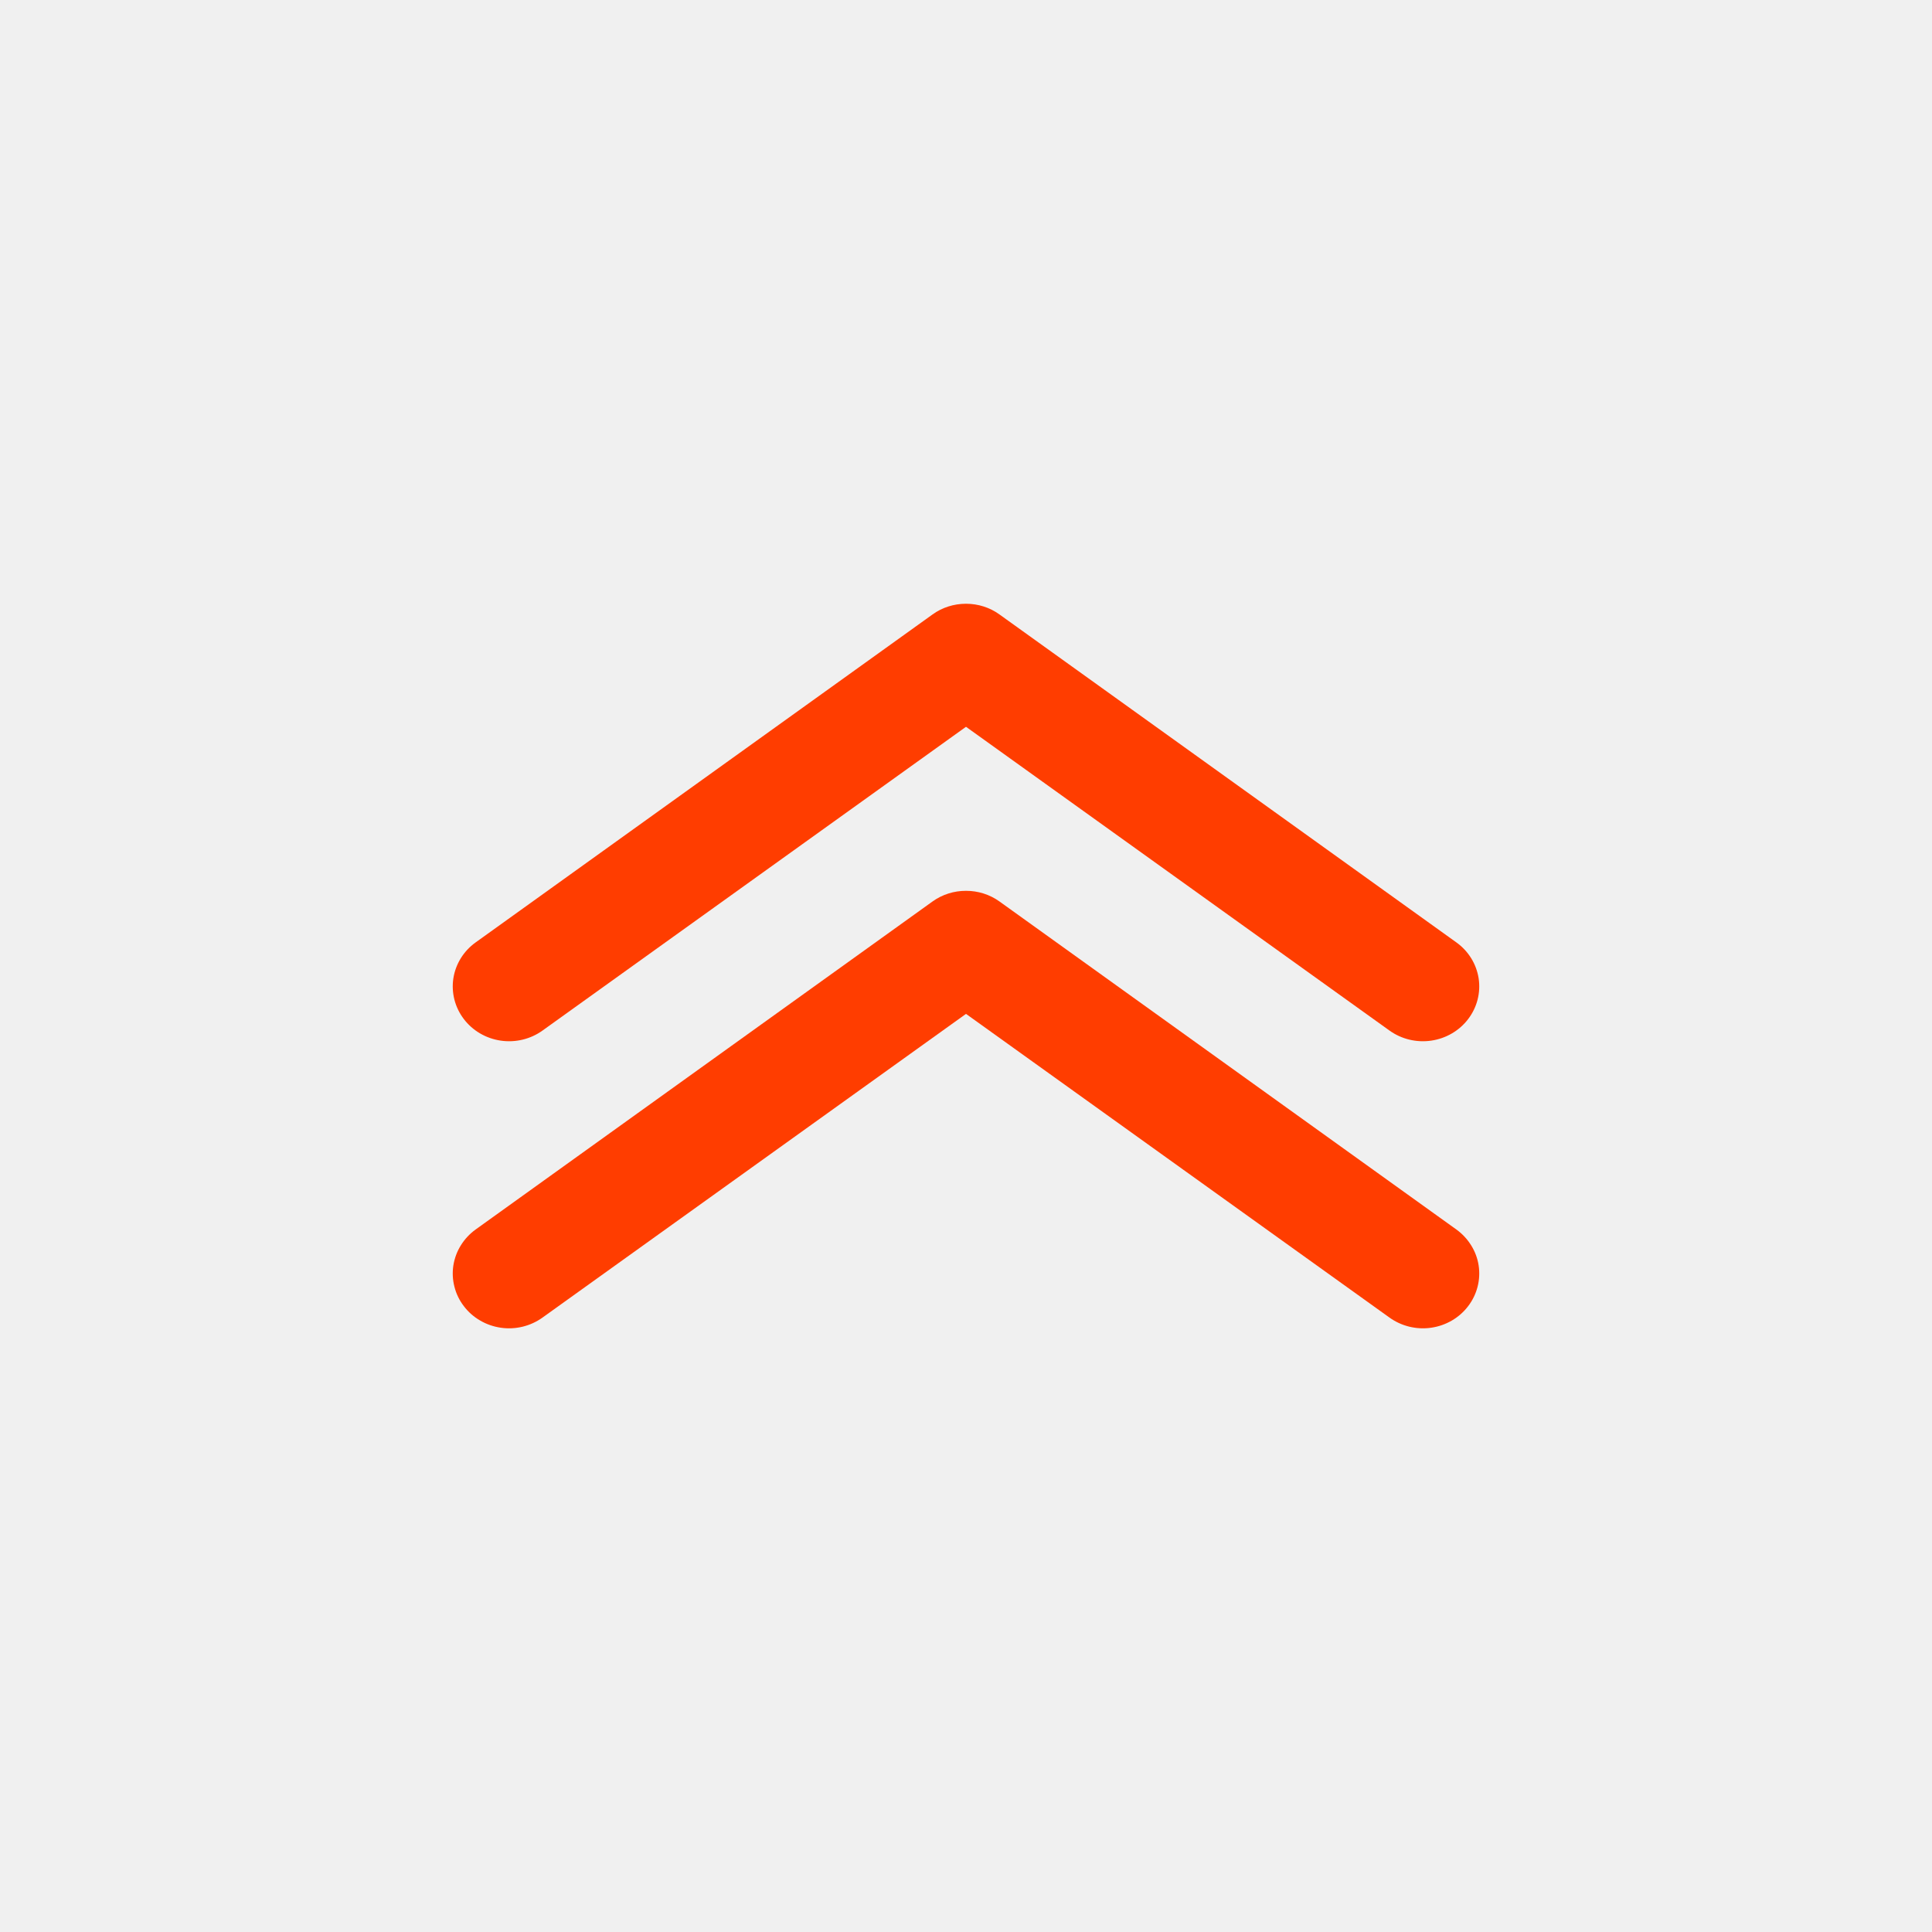
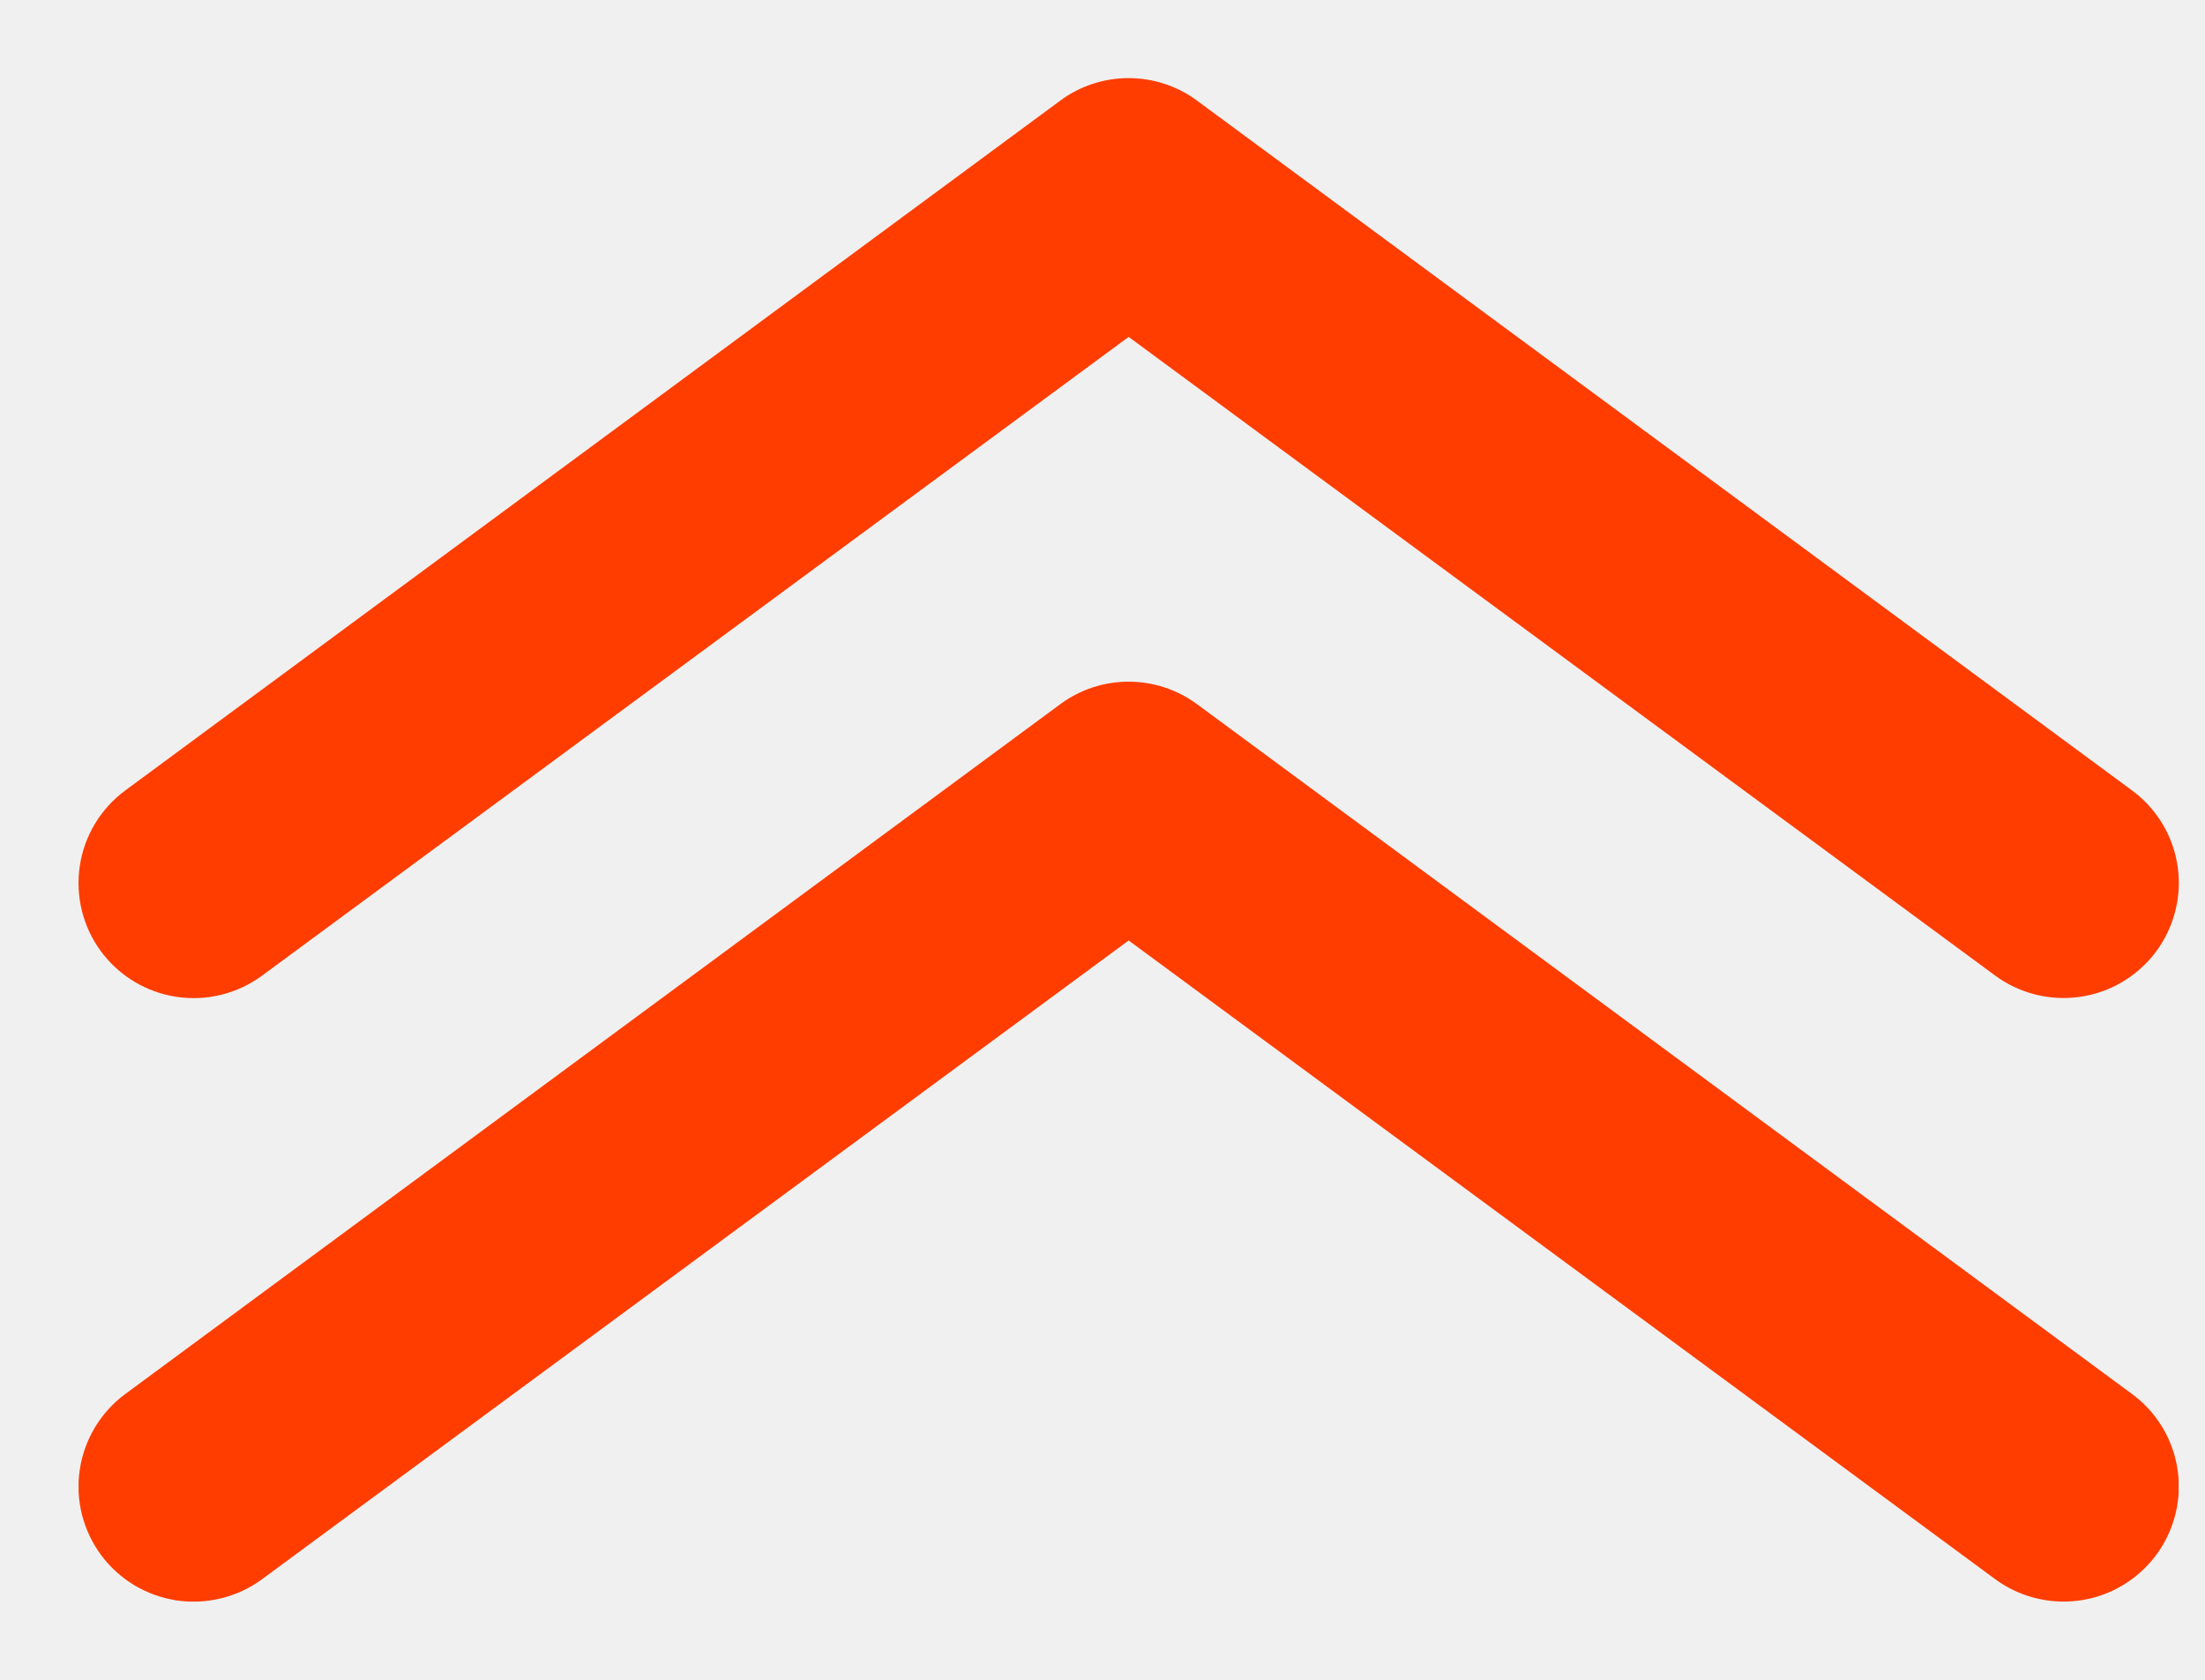
- <svg xmlns="http://www.w3.org/2000/svg" width="32" height="32" viewBox="0 0 32 32" fill="none">
-   <g clip-path="url(#clip0_75609_16176)">
-     <path d="M16 14.755C16.199 14.754 16.394 14.816 16.554 14.931L24.123 20.365C24.221 20.436 24.304 20.525 24.367 20.627C24.431 20.729 24.473 20.842 24.491 20.96C24.527 21.198 24.465 21.44 24.318 21.633C24.171 21.827 23.951 21.955 23.707 21.991C23.462 22.027 23.213 21.966 23.014 21.823L16 16.793L8.986 21.823C8.887 21.894 8.775 21.945 8.657 21.974C8.538 22.003 8.414 22.009 8.293 21.991C8.172 21.973 8.056 21.933 7.951 21.871C7.846 21.81 7.754 21.729 7.682 21.633C7.609 21.538 7.556 21.429 7.527 21.313C7.497 21.198 7.491 21.078 7.509 20.96C7.528 20.842 7.569 20.729 7.633 20.627C7.696 20.525 7.779 20.436 7.877 20.365L15.446 14.931C15.606 14.816 15.801 14.754 16 14.755Z" fill="#FF3D00" />
-     <path d="M16 10C16.199 10 16.394 10.061 16.554 10.177L24.123 15.61C24.322 15.753 24.454 15.967 24.491 16.205C24.527 16.443 24.465 16.685 24.318 16.878C24.171 17.072 23.951 17.2 23.707 17.236C23.462 17.272 23.213 17.212 23.014 17.069L16 12.038L8.986 17.069C8.787 17.212 8.538 17.272 8.293 17.236C8.049 17.2 7.829 17.072 7.682 16.878C7.535 16.685 7.473 16.443 7.509 16.205C7.546 15.967 7.678 15.753 7.877 15.61L15.446 10.177C15.606 10.061 15.801 10 16 10Z" fill="#FF3D00" />
+ <svg xmlns="http://www.w3.org/2000/svg" width="21" height="16" viewBox="0 0 21 16" fill="none">
+   <g clip-path="url(#clip0_332601_4510)">
+     <path d="M19.653 15.255C19.418 15.255 19.19 15.18 19.001 15.041L10.749 8.958L2.497 15.041C2.381 15.127 2.249 15.189 2.109 15.223C1.97 15.258 1.824 15.265 1.682 15.244C1.539 15.222 1.403 15.173 1.279 15.099C1.156 15.025 1.048 14.927 0.962 14.811C0.877 14.695 0.815 14.564 0.78 14.424C0.745 14.285 0.738 14.139 0.76 13.997C0.803 13.71 0.959 13.451 1.193 13.278L10.097 6.708C10.285 6.568 10.514 6.493 10.749 6.493C10.983 6.493 11.212 6.568 11.401 6.708L20.305 13.278C20.491 13.415 20.629 13.607 20.699 13.827C20.769 14.047 20.768 14.283 20.695 14.502C20.623 14.722 20.483 14.912 20.296 15.047C20.109 15.183 19.884 15.255 19.653 15.255Z" fill="#FF3D00" />
+     <path d="M19.653 9.506C19.418 9.506 19.19 9.431 19.001 9.292L10.749 3.209L2.497 9.292C2.263 9.465 1.97 9.538 1.682 9.495C1.394 9.452 1.135 9.296 0.962 9.062C0.789 8.828 0.717 8.536 0.76 8.248C0.803 7.96 0.959 7.702 1.193 7.529L10.097 0.959C10.285 0.819 10.514 0.744 10.749 0.744C10.983 0.744 11.212 0.819 11.401 0.959L20.305 7.529C20.491 7.666 20.629 7.858 20.699 8.078C20.769 8.298 20.768 8.534 20.695 8.753C20.623 8.973 20.483 9.163 20.296 9.298C20.109 9.434 19.884 9.506 19.653 9.506Z" fill="#FF3D00" />
  </g>
  <defs>
-     <clipPath id="clip0_75609_16176">
-       <rect width="17" height="12" fill="white" transform="translate(24.5 22) rotate(-180)" />
+     <clipPath id="clip0_332601_4510">
+       <rect width="20" height="14.51" fill="white" transform="translate(0.748535 0.745117)" />
    </clipPath>
  </defs>
</svg>
